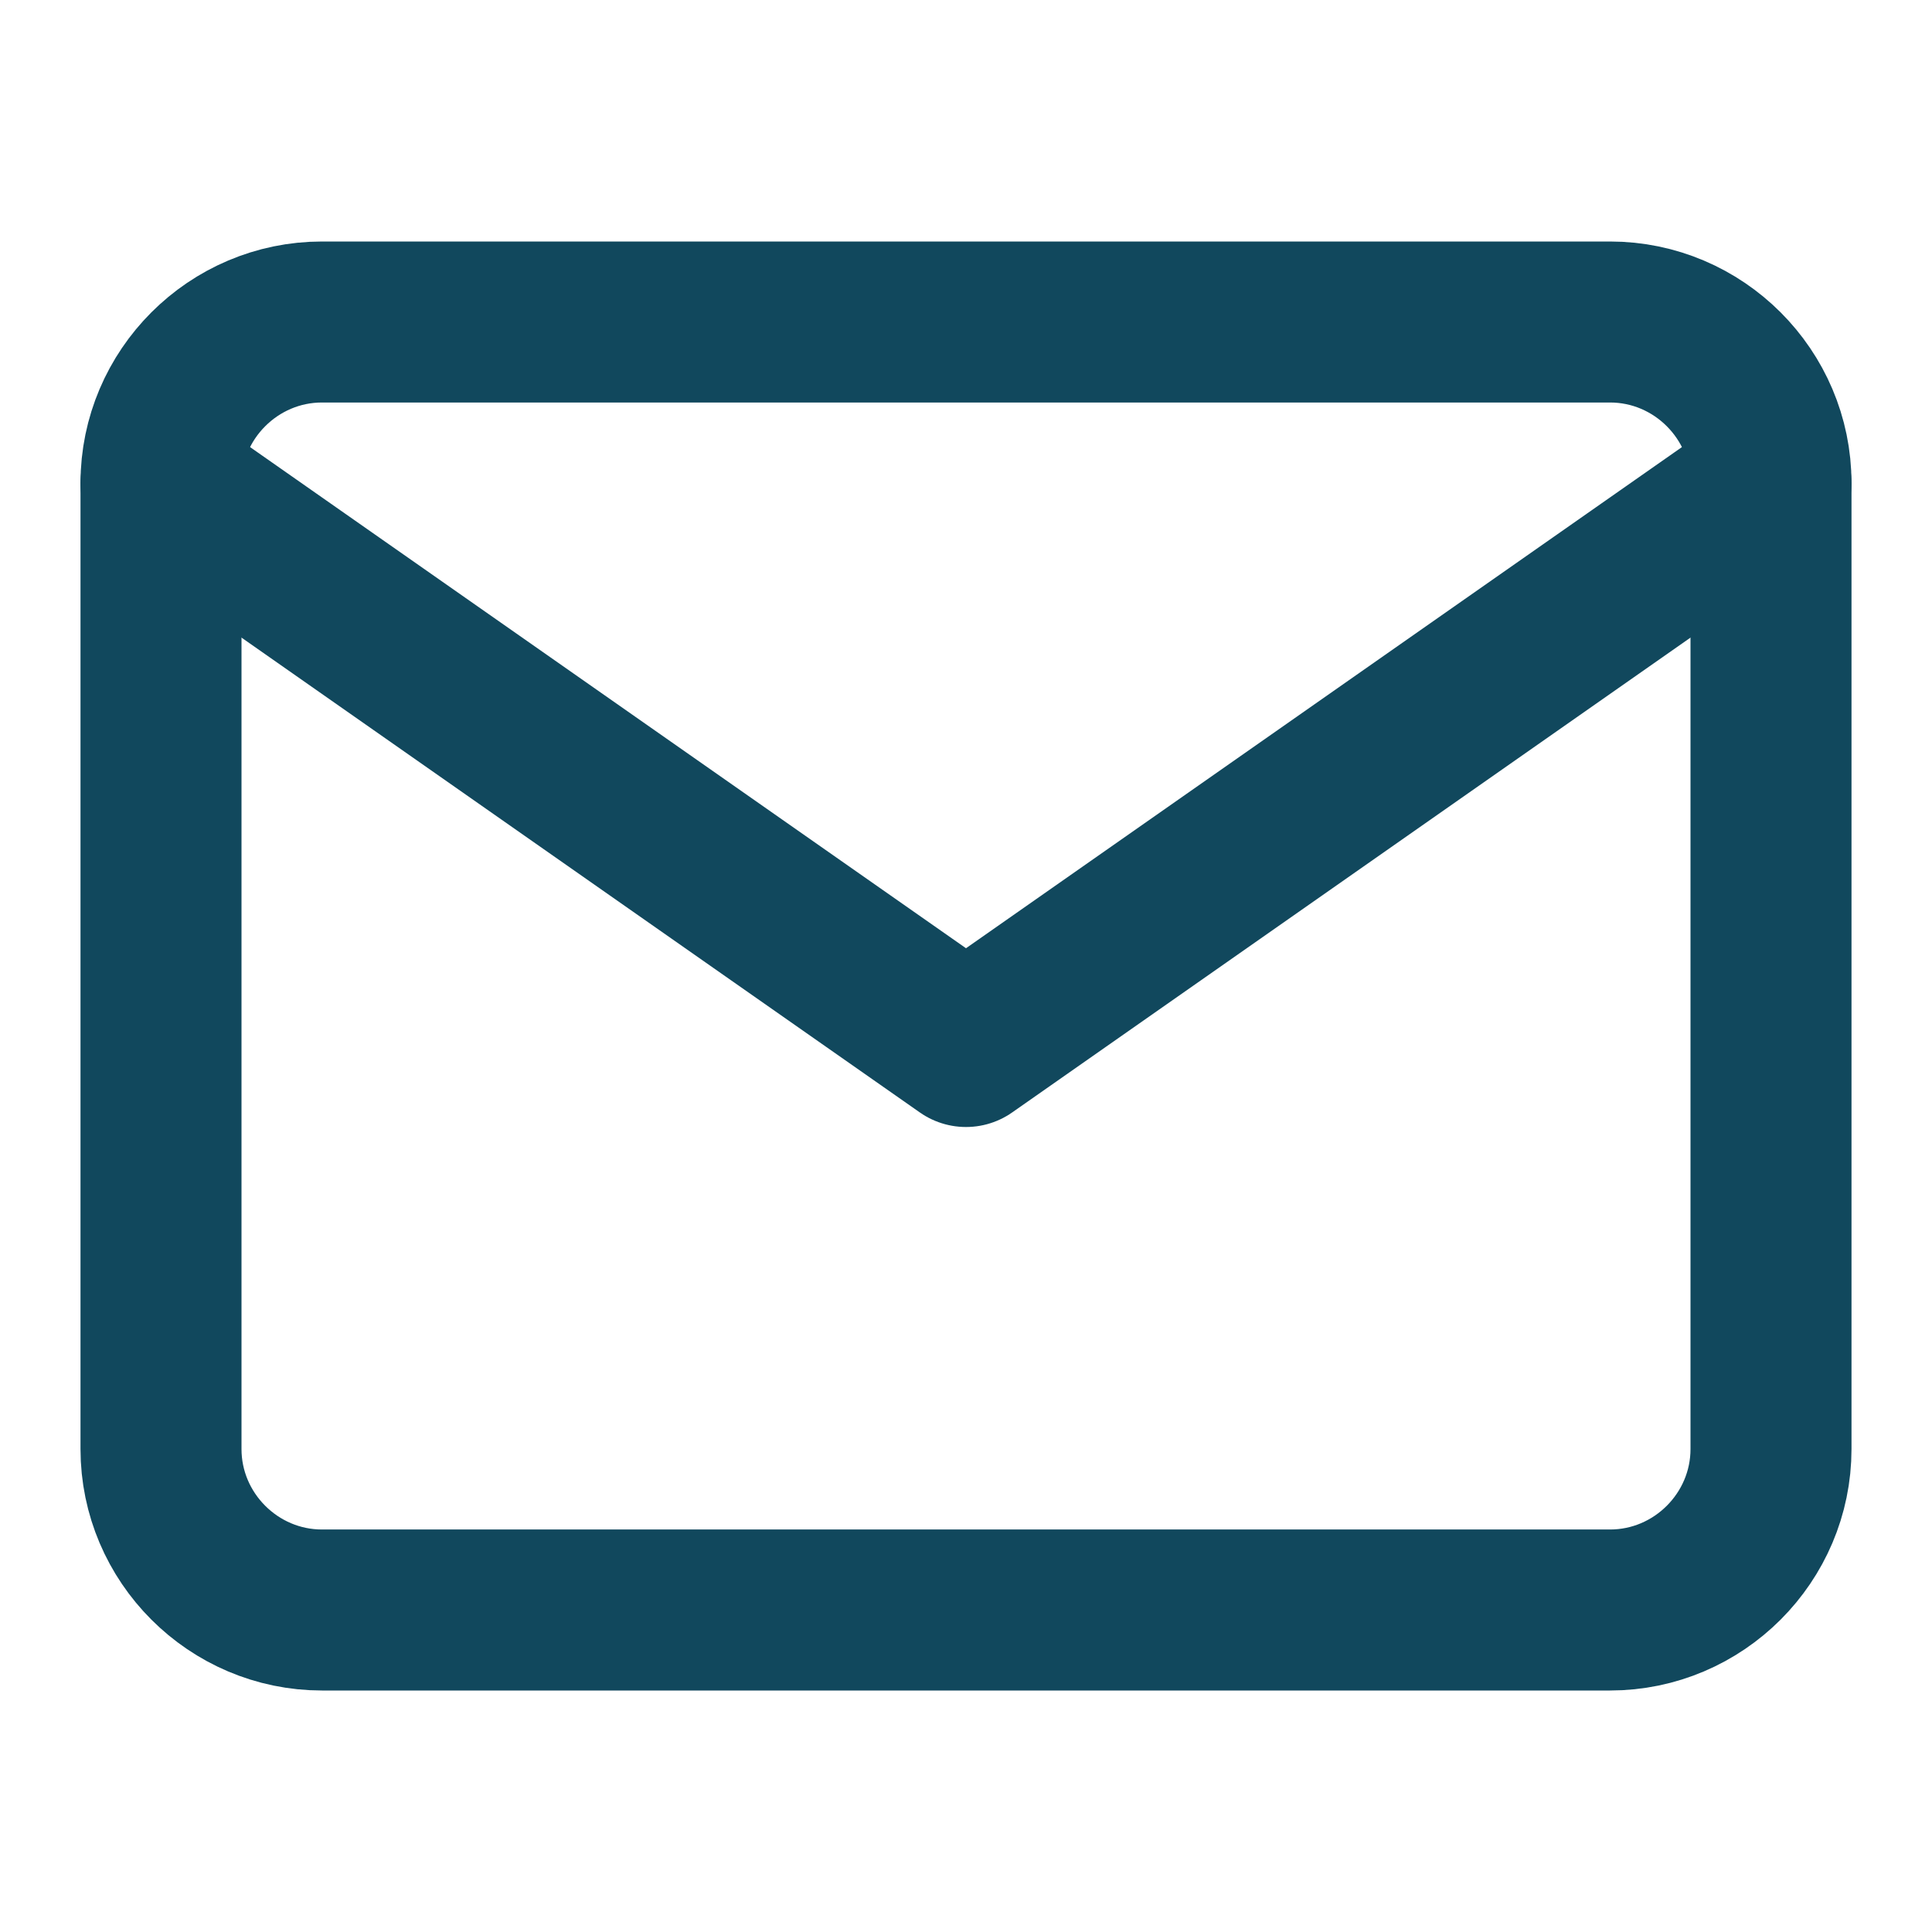
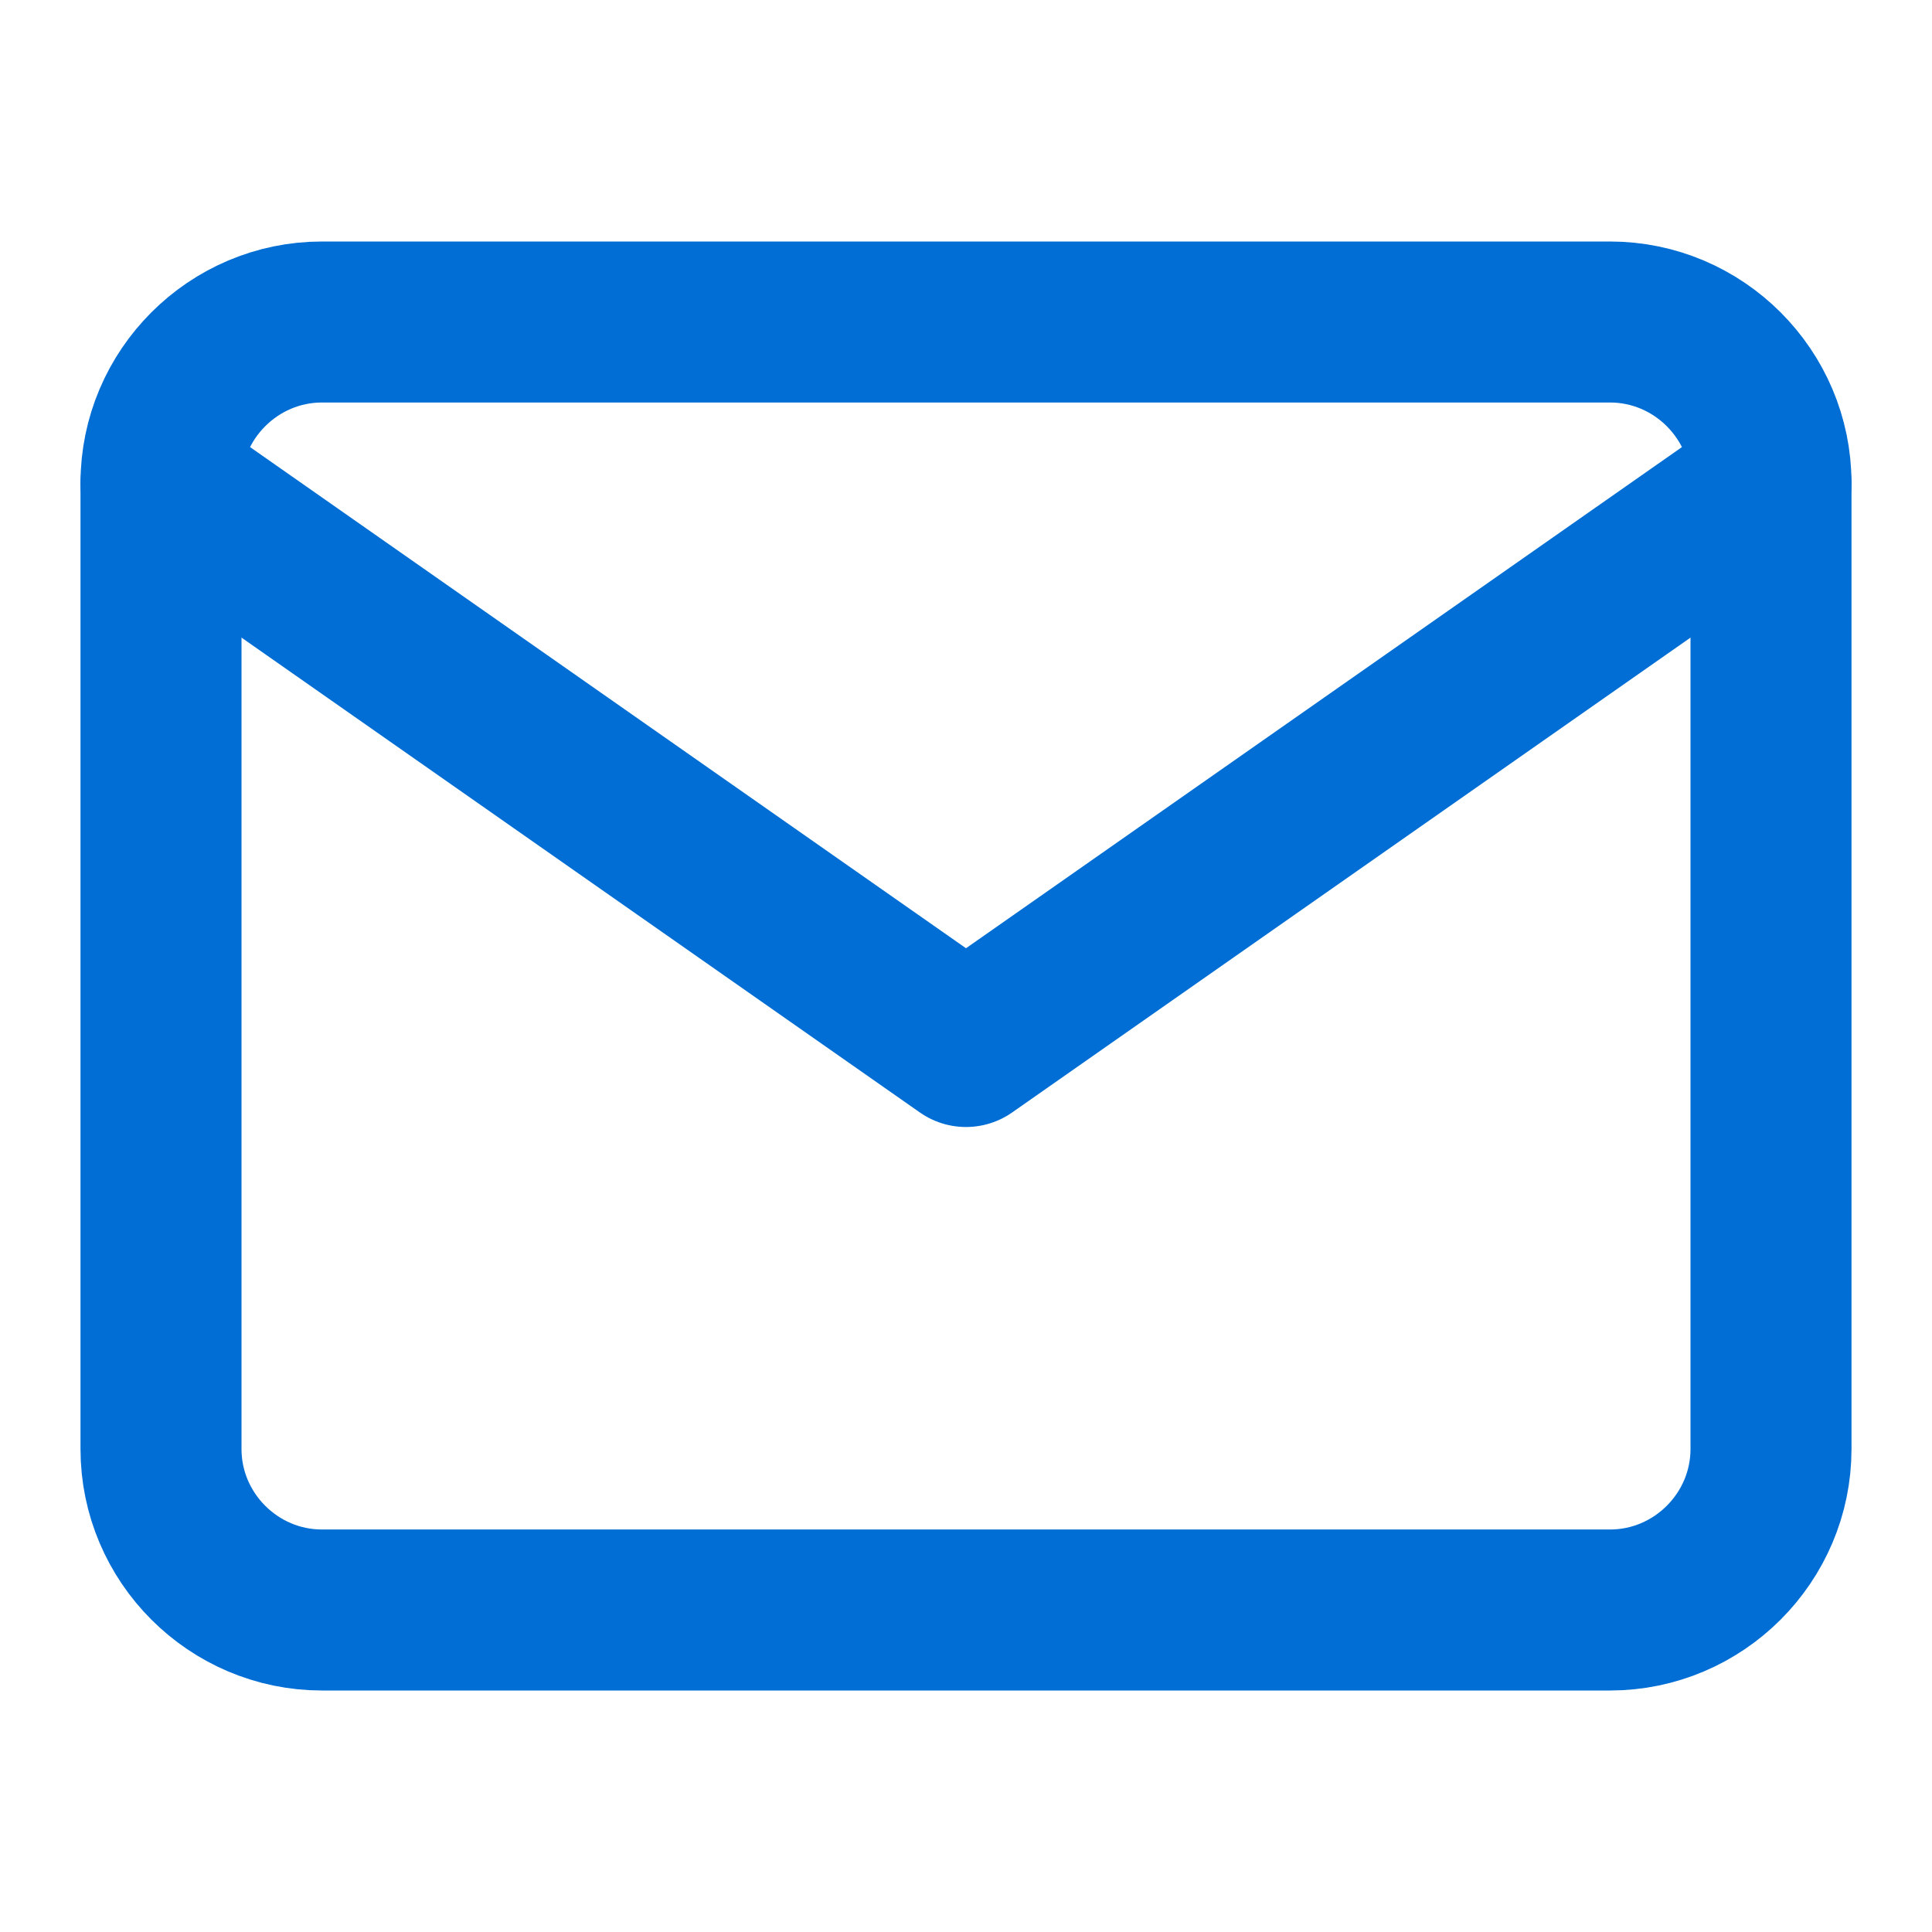
- <svg xmlns="http://www.w3.org/2000/svg" width="24" height="24" viewBox="0 0 24 24" fill="none" stroke="#11485d" stroke-width="2" stroke-linecap="round" stroke-linejoin="round" class="feather feather-mail">
+ <svg xmlns="http://www.w3.org/2000/svg" width="24" height="24" viewBox="0 0 24 24" fill="none" stroke="#006ED4" stroke-width="2" stroke-linecap="round" stroke-linejoin="round" class="feather feather-mail">
  <path d="M4 4h16c1.1 0 2 .9 2 2v12c0 1.1-.9 2-2 2H4c-1.1 0-2-.9-2-2V6c0-1.1.9-2 2-2z" />
  <polyline points="22,6 12,13 2,6" />
</svg>
